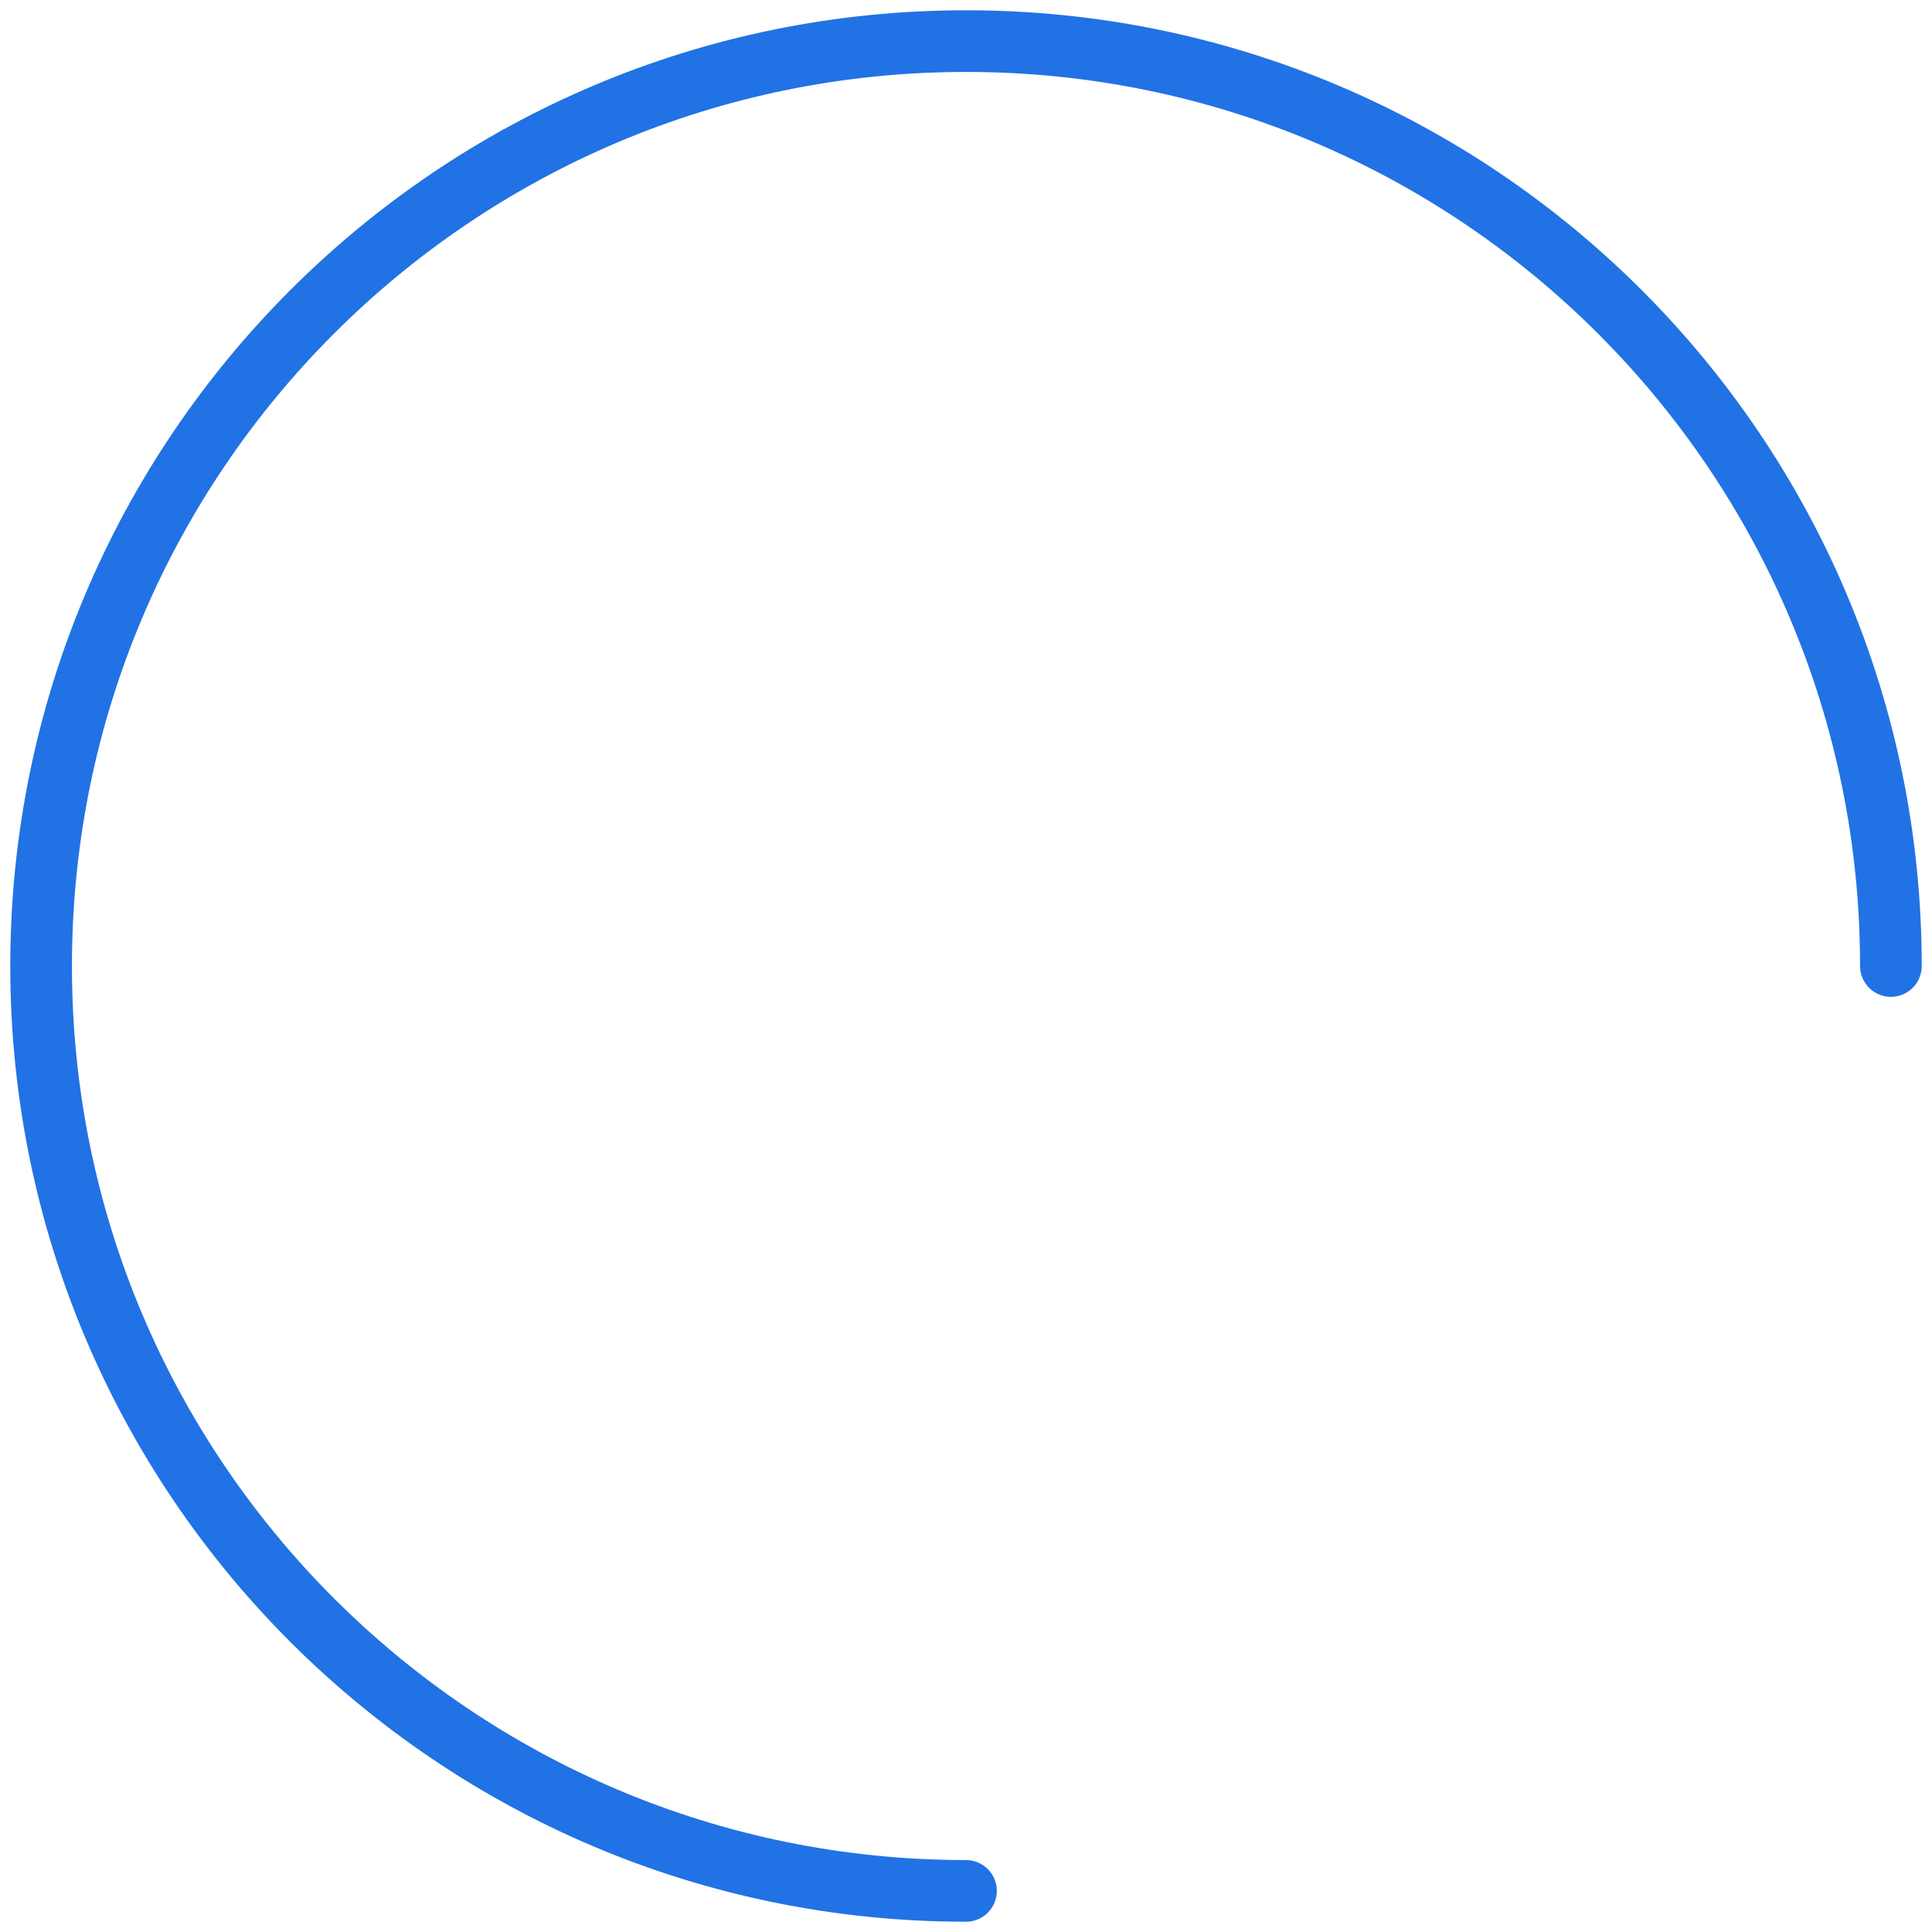
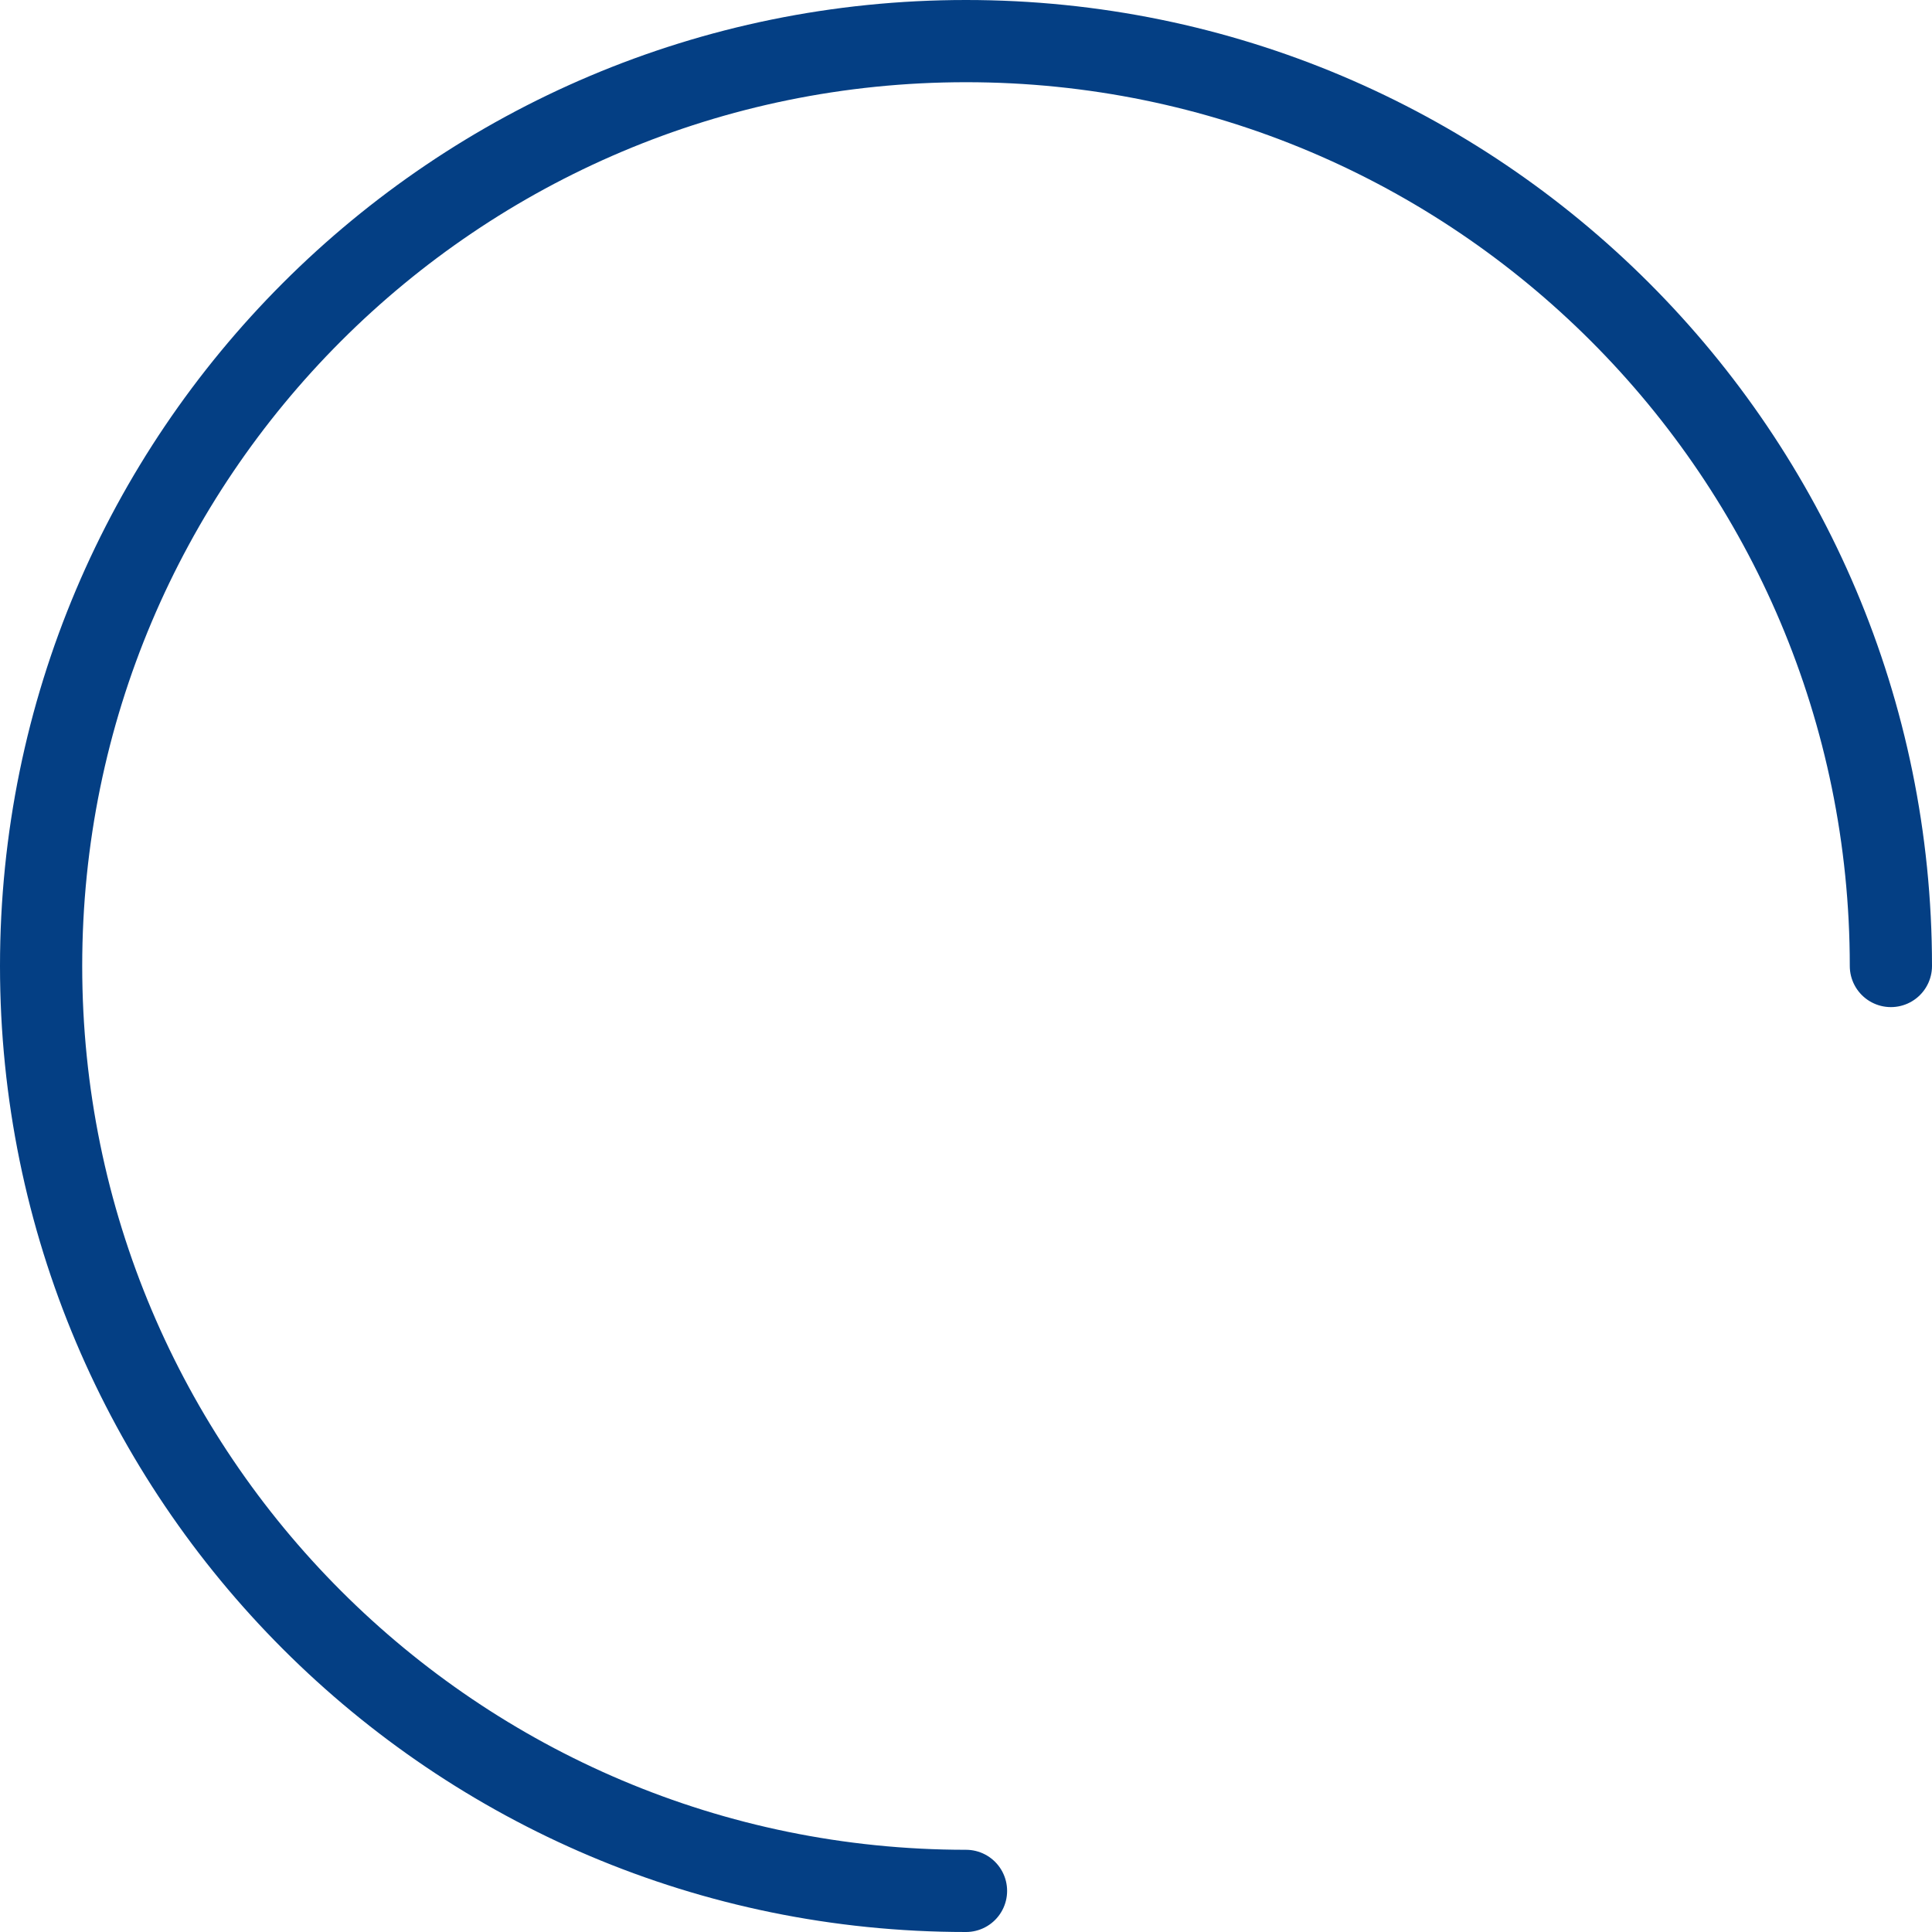
<svg xmlns="http://www.w3.org/2000/svg" width="94" height="94" viewBox="0 0 94 94" fill="none">
-   <path d="M92 47C92 22.147 71.853 2 47 2C22.147 2 2 22.147 2 47C2 71.853 22.147 92 47 92" stroke="#2172E5" stroke-width="3" stroke-linecap="round" stroke-linejoin="round" />
+   <path d="M92 47C92 22.147 71.853 2 47 2C22.147 2 2 22.147 2 47C2 71.853 22.147 92 47 92" stroke="#043F84" stroke-width="4" stroke-linecap="round" stroke-linejoin="round" />
</svg>
